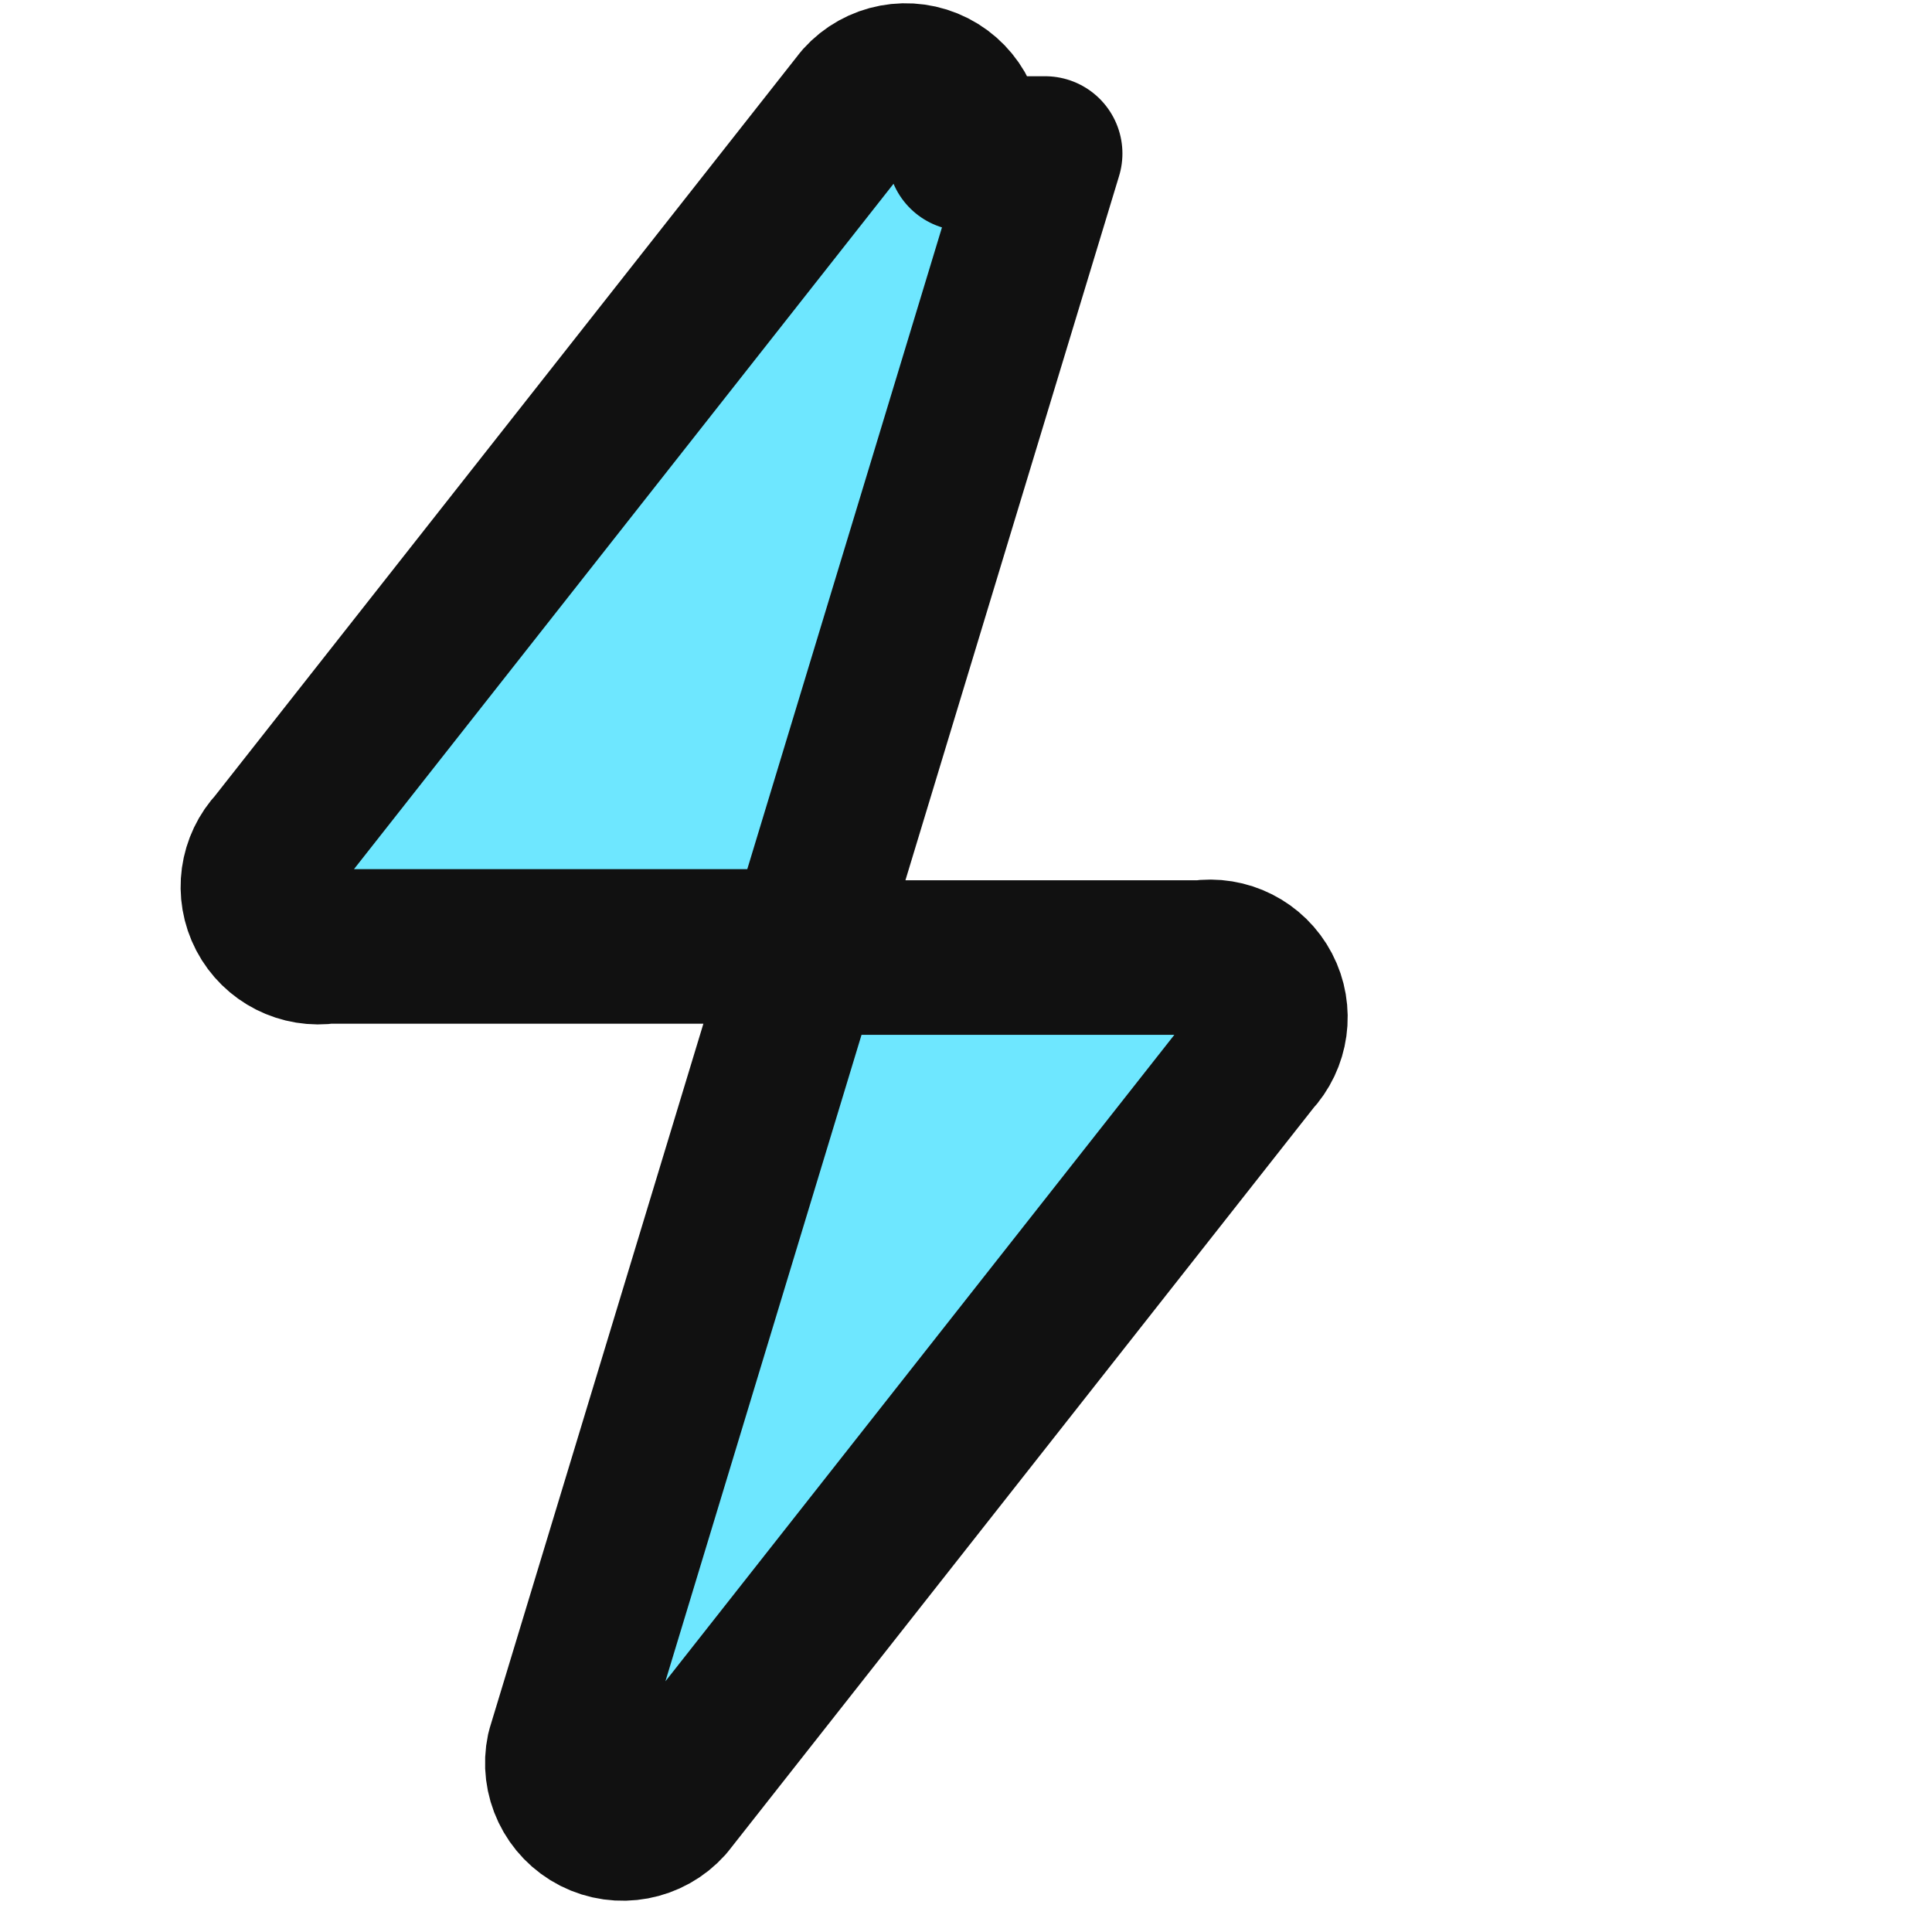
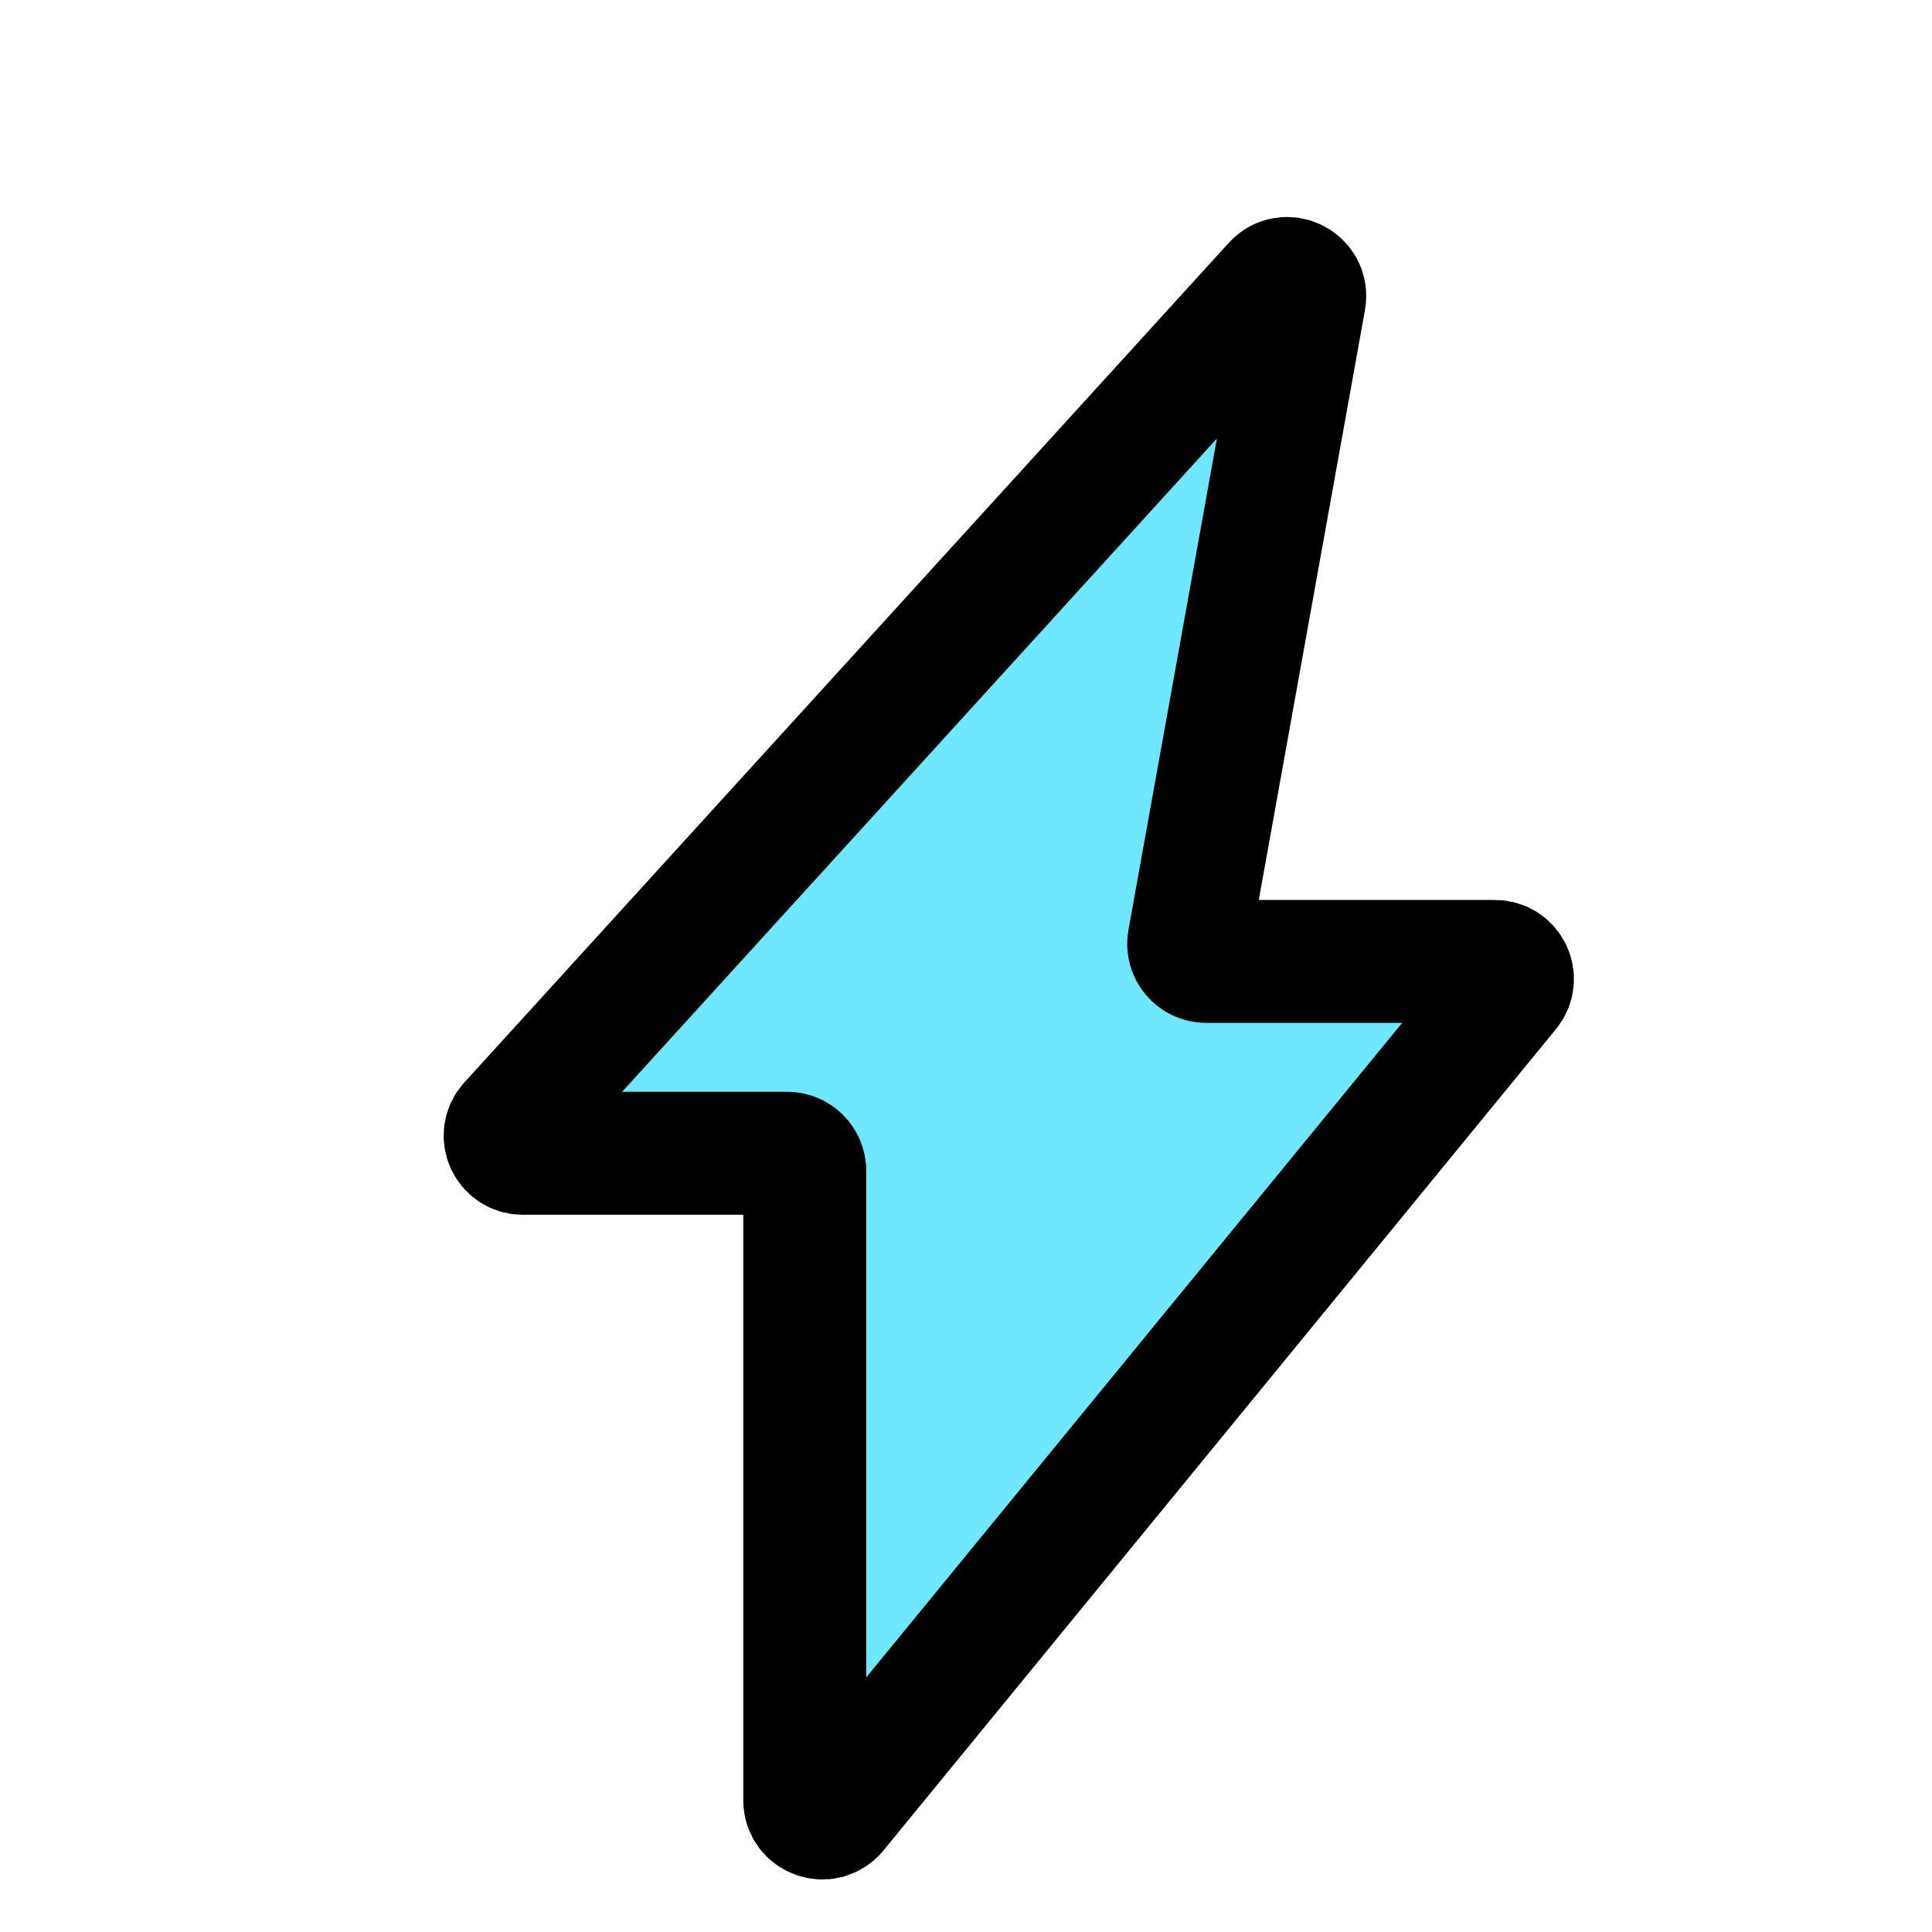
- <svg xmlns="http://www.w3.org/2000/svg" viewBox="0 0 100 100">
-   <g transform="scale(4.1667)">
-     <path d="M11.983 1.907a.75.75 0 00-1.292-.657L3.409 10.5a.75.75 0 00.658 1.257h5.965l-3.03 9.988a.75.75 0 001.292.657l7.282-9.25a.75.75 0 00-.658-1.257H9.953l3.03-9.988z" fill="#6ee7ff" stroke="#111111" stroke-width="1.92" stroke-linejoin="round" stroke-linecap="round" />
+ <svg xmlns="http://www.w3.org/2000/svg" preserveAspectRatio="none" overflow="visible" style="display: block;" width="220" height="220" viewBox="0 0 220 220" fill="none">
+   <g id="accent-bolt">
+     <path id="Vector 2" d="M145.093 32.371L58.047 127.979C56.877 129.263 57.789 131.325 59.526 131.325H89.639C90.743 131.325 91.639 132.221 91.639 133.325V205.013C91.639 206.892 93.996 207.734 95.186 206.28L171.77 112.744C172.839 111.439 171.91 109.477 170.222 109.477H137.359C136.113 109.477 135.17 108.35 135.391 107.123L148.54 34.072C148.896 32.096 146.444 30.887 145.093 32.371Z" fill="#6EE7FF" stroke="black" stroke-width="14" />
  </g>
</svg>
